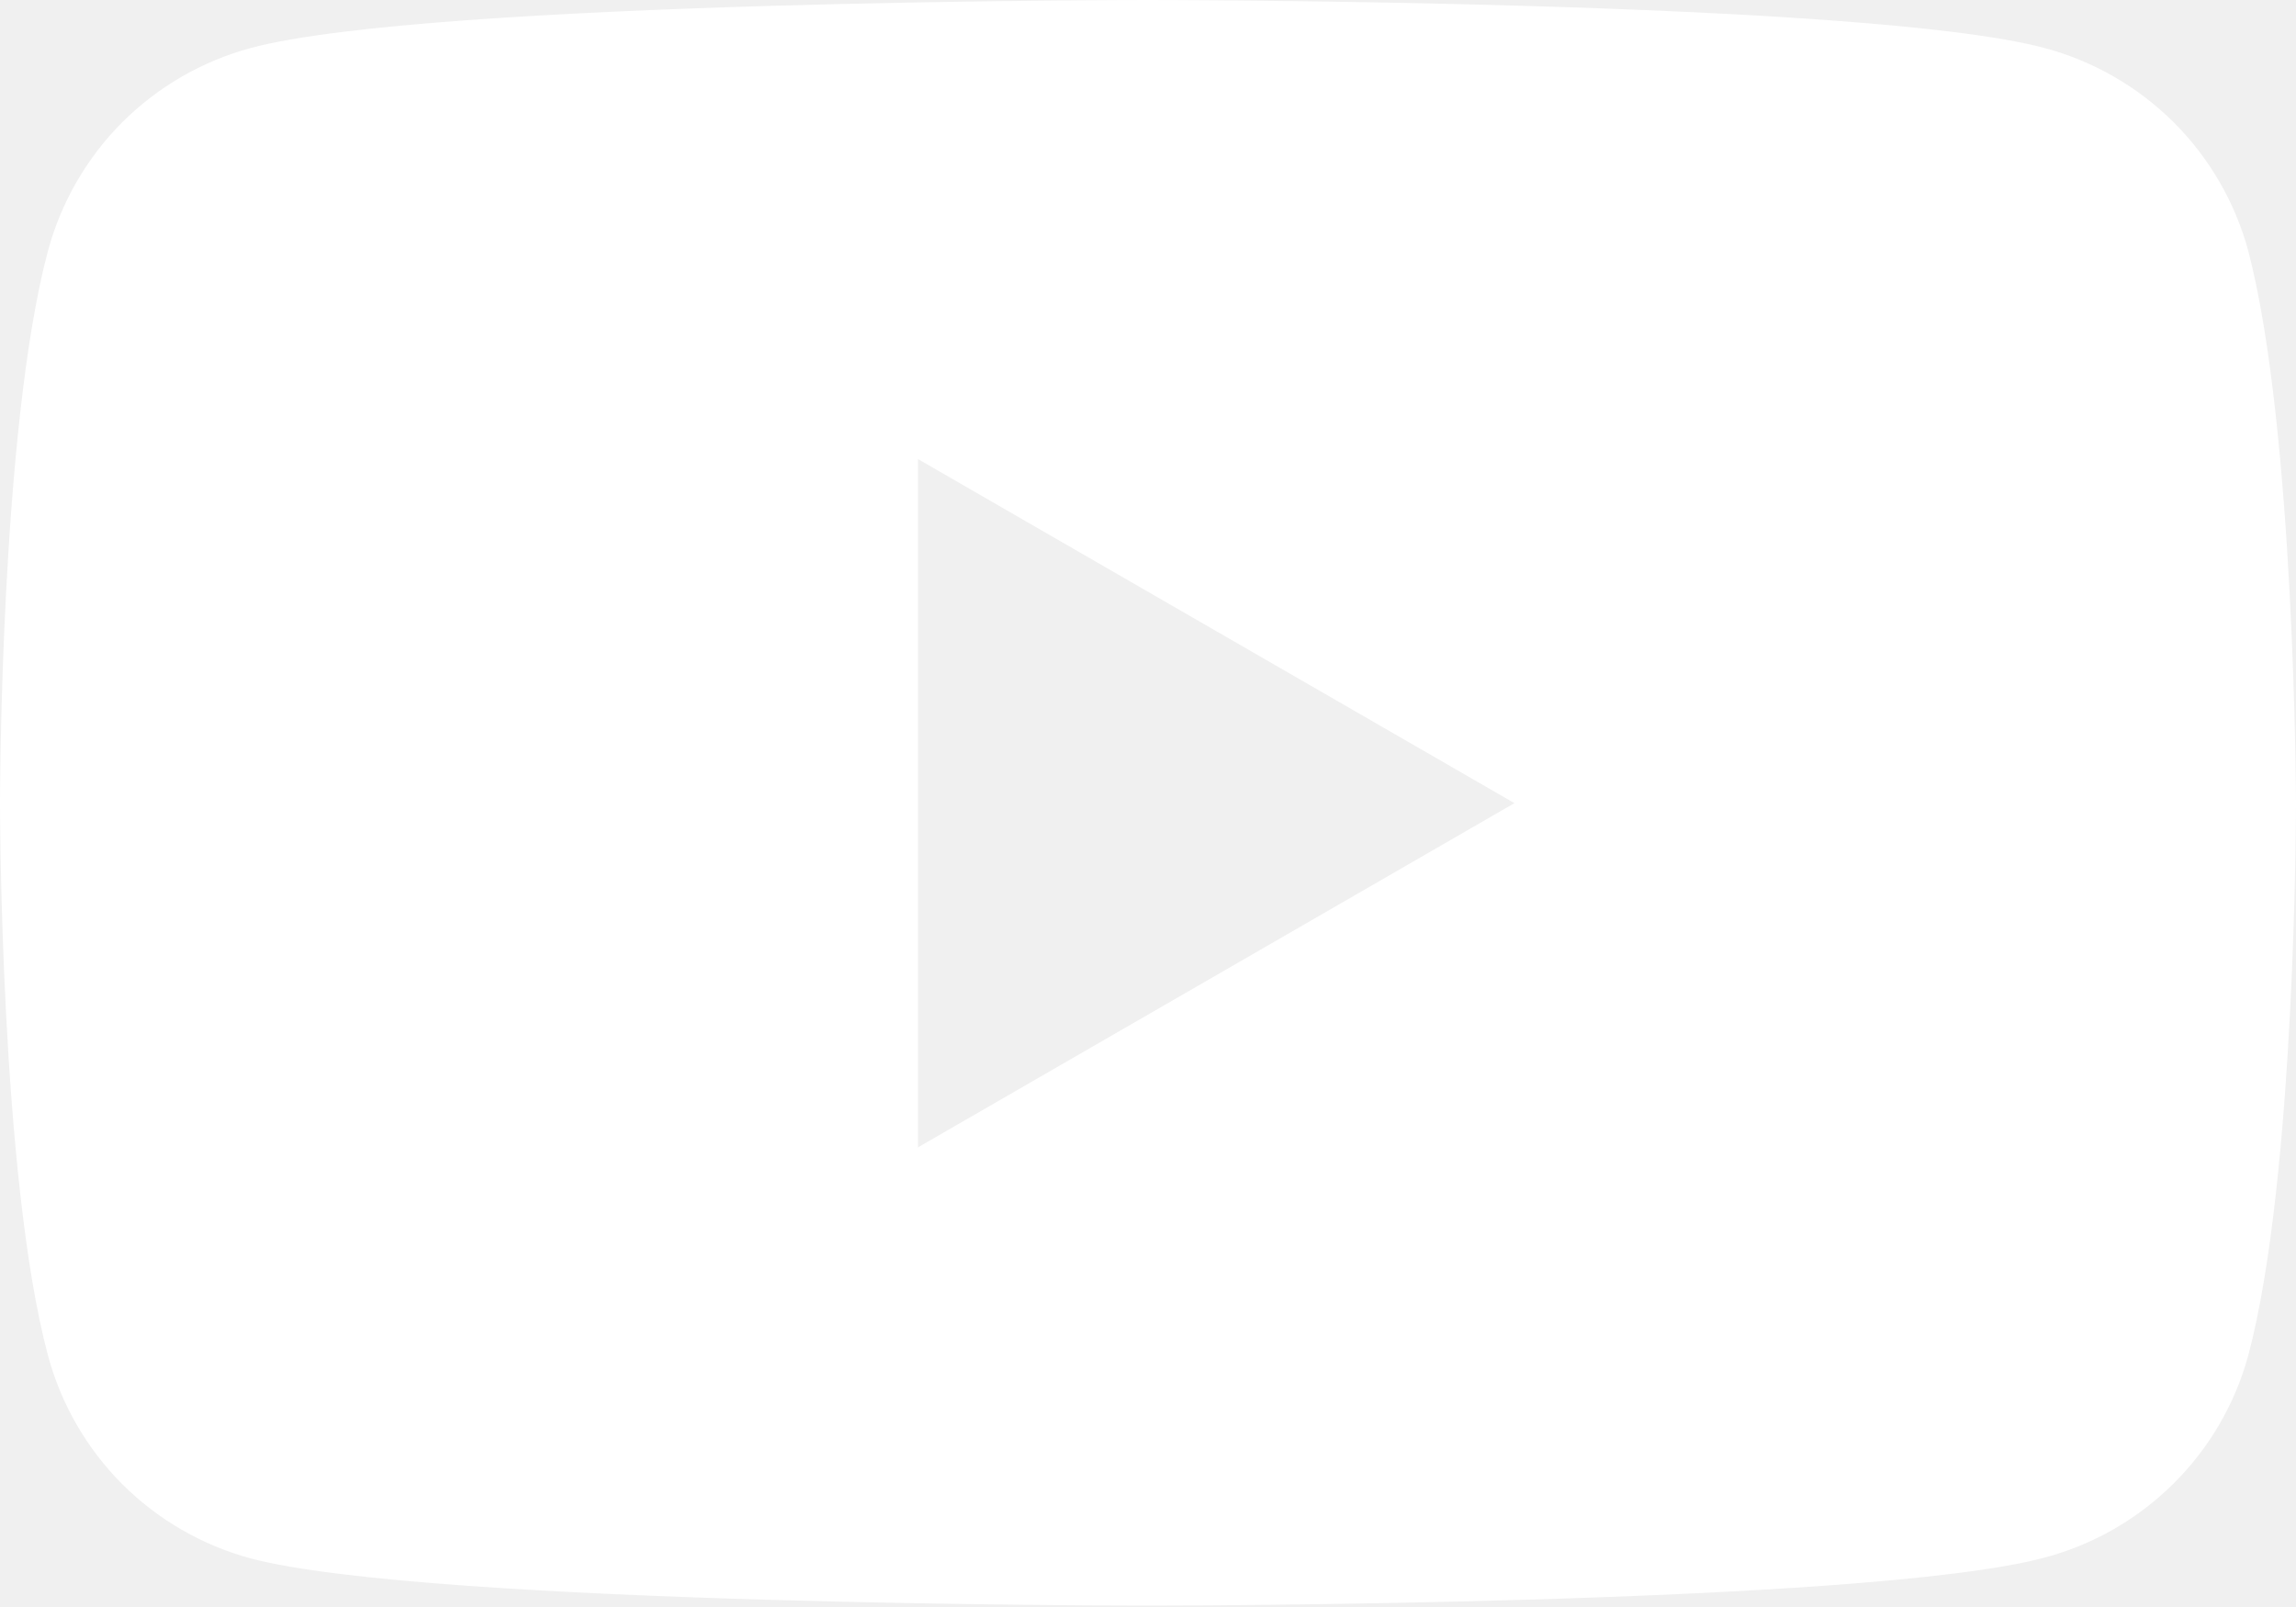
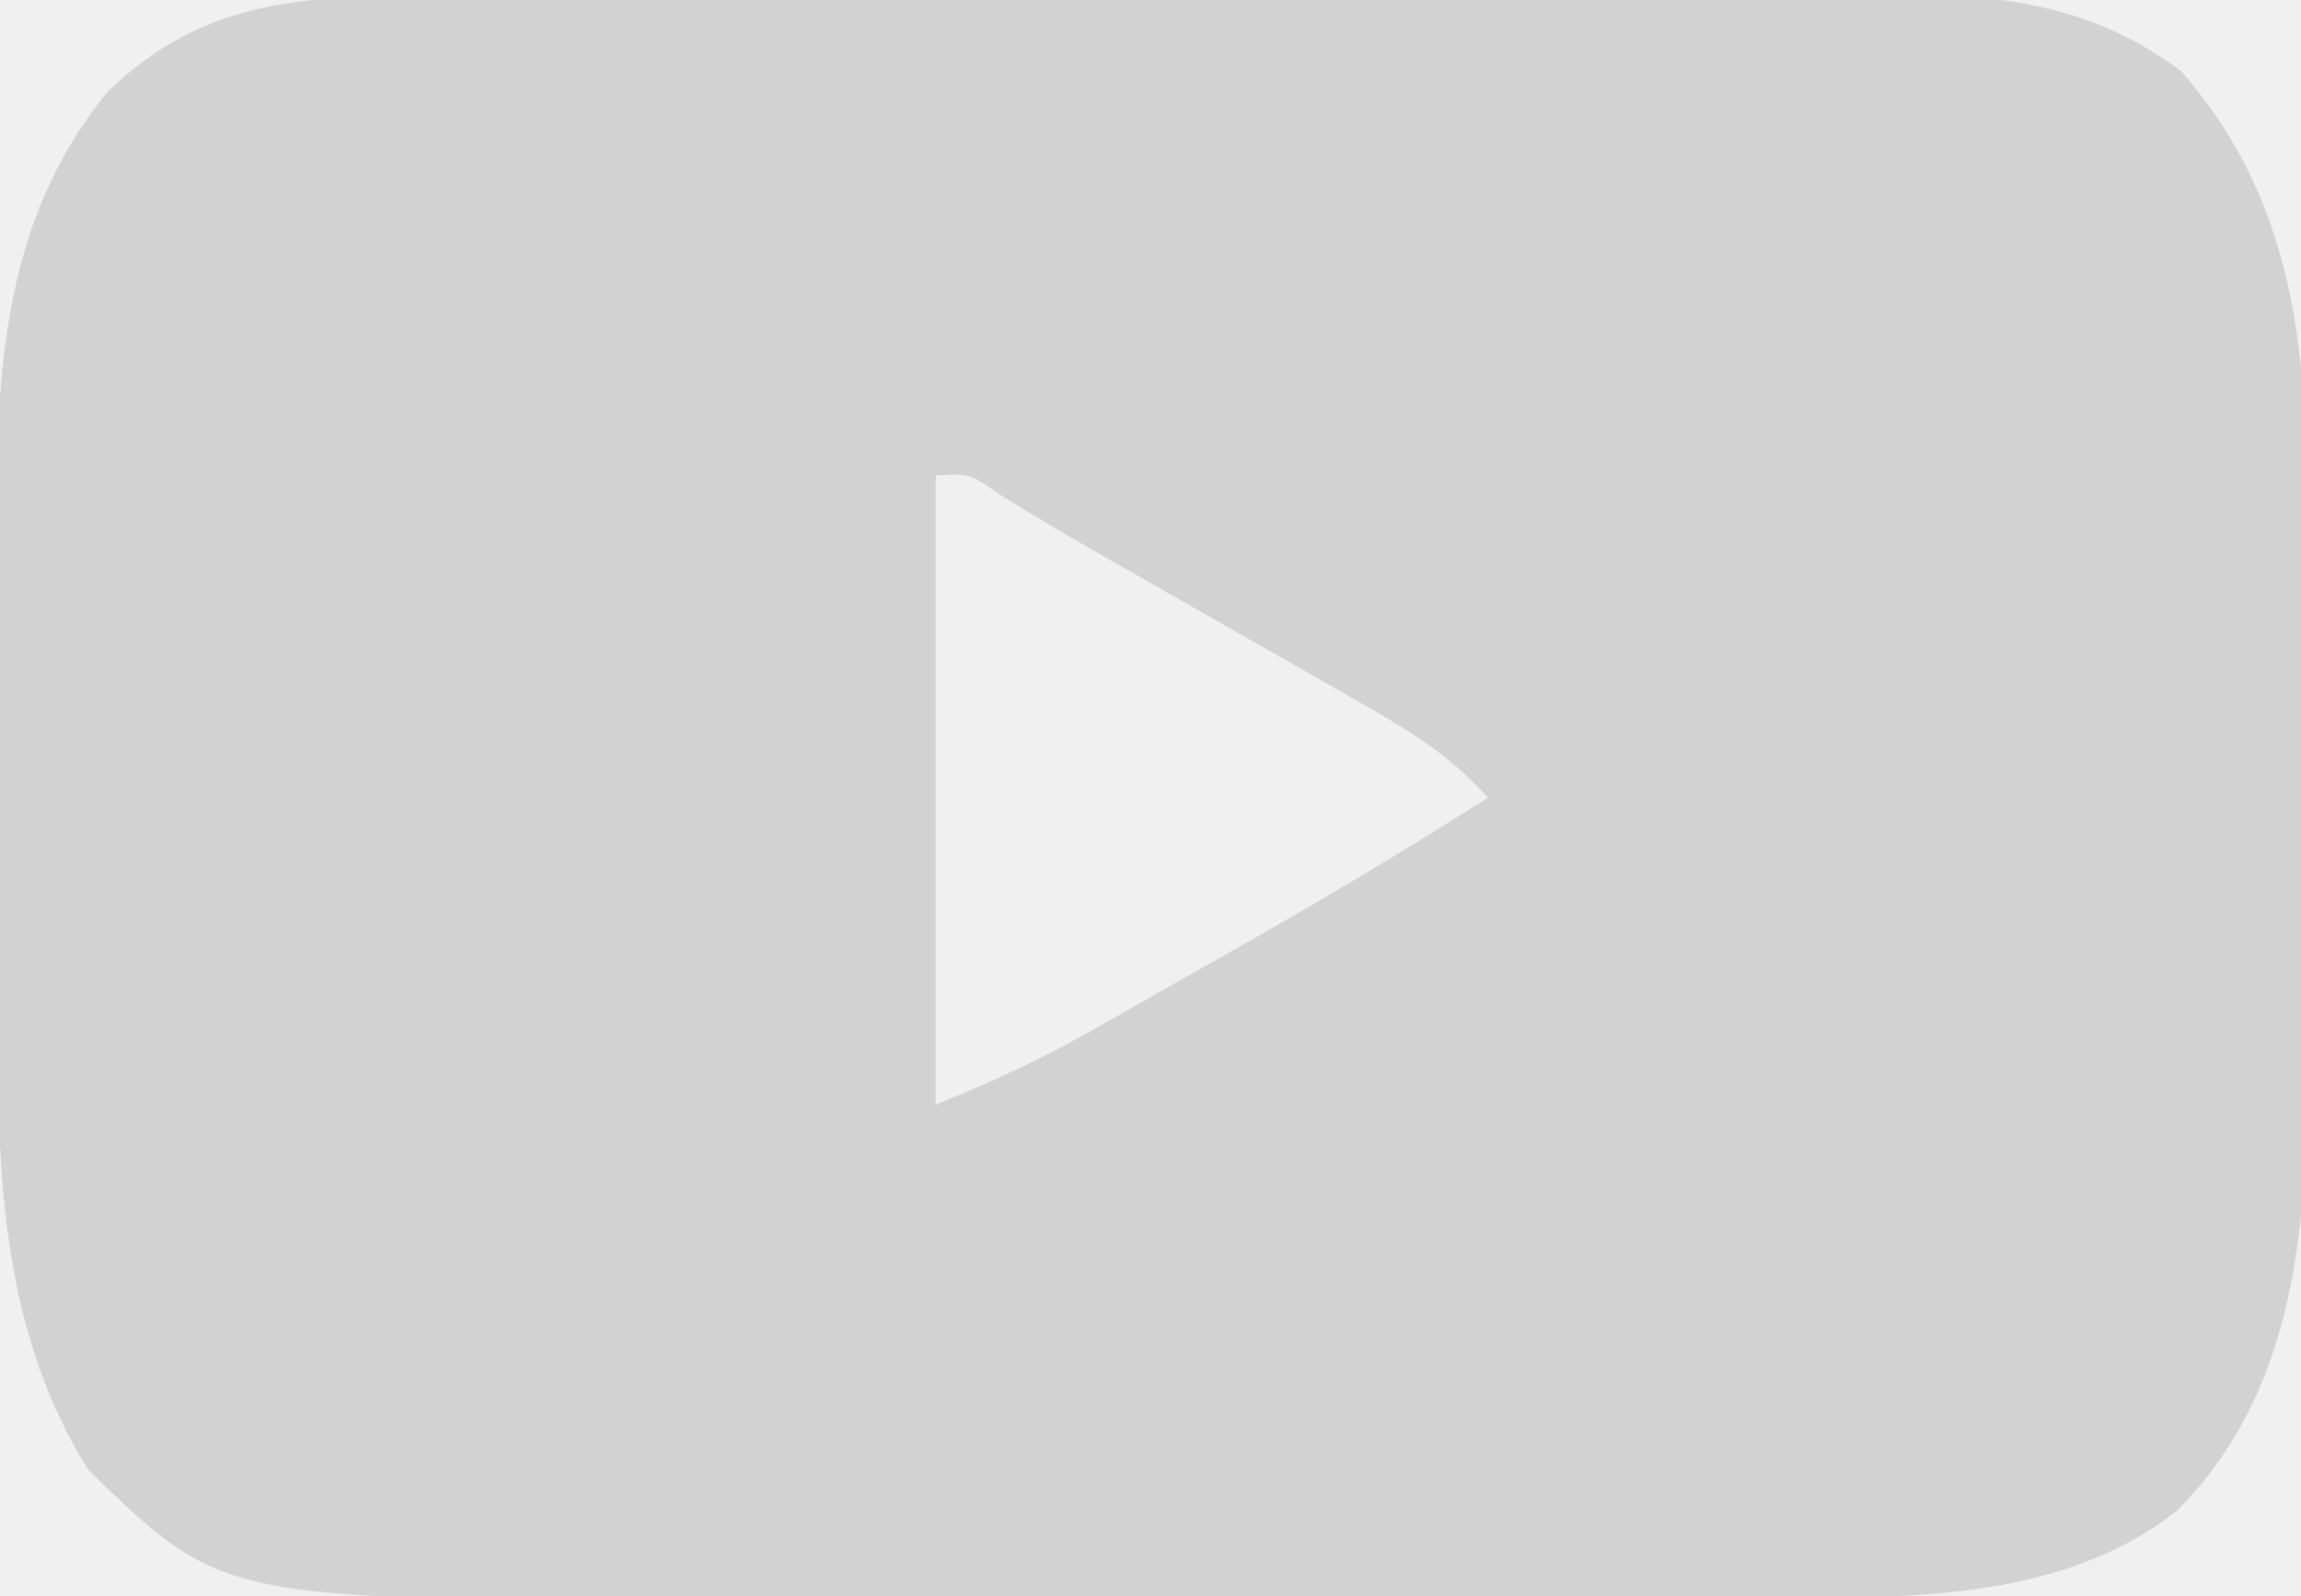
- <svg xmlns="http://www.w3.org/2000/svg" width="20" height="14" viewBox="0 0 20 14" fill="none">
-   <path d="M19.584 2.185C19.469 1.761 19.244 1.374 18.933 1.064C18.621 0.754 18.233 0.531 17.808 0.418C16.248 0 9.996 0 9.996 0C9.996 0 3.742 0 2.185 0.418C1.762 0.532 1.376 0.755 1.065 1.065C0.755 1.376 0.532 1.762 0.418 2.185C0 3.744 0 6.997 0 6.997C0 6.997 0 10.251 0.418 11.809C0.532 12.233 0.755 12.619 1.065 12.93C1.376 13.24 1.762 13.463 2.185 13.577C3.744 13.988 9.996 13.988 9.996 13.988C9.996 13.988 16.25 13.988 17.808 13.57C18.232 13.458 18.619 13.236 18.931 12.927C19.243 12.618 19.468 12.233 19.584 11.809C20 10.251 20 6.997 20 6.997C20 6.997 19.992 3.744 19.584 2.185ZM7.996 9.996V3.999L13.192 6.997L7.996 9.996Z" fill="white" />
+ <svg xmlns="http://www.w3.org/2000/svg" version="1.1" width="150" height="104">
+   <path d="M0 0 C1.1 -0.005 2.2 -0.01 3.333 -0.015 C6.963 -0.029 10.593 -0.028 14.223 -0.026 C16.751 -0.03 19.279 -0.034 21.808 -0.039 C27.105 -0.047 32.403 -0.046 37.7 -0.041 C43.809 -0.035 49.917 -0.047 56.026 -0.069 C61.92 -0.088 67.813 -0.091 73.707 -0.088 C76.207 -0.088 78.706 -0.094 81.206 -0.104 C84.705 -0.116 88.204 -0.109 91.703 -0.098 C92.731 -0.105 93.759 -0.113 94.818 -0.121 C101.697 -0.071 107.516 0.674 113.188 4.931 C120.991 13.892 121.439 24.153 121.379 35.615 C121.384 37.48 121.384 37.48 121.388 39.382 C121.39 41.997 121.385 44.611 121.372 47.226 C121.356 51.197 121.372 55.168 121.391 59.14 C121.389 61.694 121.385 64.248 121.379 66.802 C121.385 67.974 121.392 69.146 121.398 70.354 C121.311 80.712 120.535 91.035 112.93 98.72 C105.061 104.997 94.021 104.425 84.445 104.42 C83.084 104.425 83.084 104.425 81.696 104.43 C78.723 104.44 75.751 104.442 72.778 104.443 C70.692 104.446 68.606 104.449 66.52 104.453 C62.156 104.459 57.792 104.461 53.428 104.46 C47.866 104.46 42.304 104.474 36.742 104.491 C32.435 104.502 28.128 104.504 23.821 104.503 C21.772 104.505 19.723 104.509 17.674 104.517 C-14.485 104.627 -14.485 104.627 -23.269 96.087 C-28.928 86.992 -29.176 76.891 -29.187 66.482 C-29.19 65.34 -29.194 64.198 -29.197 63.022 C-29.202 60.609 -29.205 58.195 -29.204 55.782 C-29.207 52.117 -29.225 48.453 -29.244 44.788 C-29.247 42.436 -29.249 40.084 -29.25 37.732 C-29.257 36.648 -29.264 35.564 -29.271 34.448 C-29.241 24.201 -28.726 14.474 -22.019 6.275 C-15.548 -0.03 -8.546 -0.021 0 0 Z M31.981 31.275 C31.981 44.805 31.981 58.335 31.981 72.275 C35.664 70.801 38.805 69.346 42.219 67.411 C43.205 66.854 44.19 66.296 45.206 65.722 C46.225 65.141 47.244 64.56 48.293 63.962 C49.301 63.393 50.308 62.824 51.346 62.238 C56.978 59.042 62.52 55.752 67.981 52.275 C65.423 49.389 62.512 47.707 59.176 45.806 C58.035 45.152 56.895 44.499 55.719 43.825 C54.515 43.142 53.31 42.458 52.106 41.775 C50.909 41.092 49.712 40.408 48.516 39.724 C46.308 38.462 44.099 37.202 41.888 35.945 C39.981 34.849 38.093 33.721 36.227 32.558 C34.123 31.109 34.123 31.109 31.981 31.275 Z " fill="#D2D2D3" transform="translate(29.01904,-0.2746582)" />
</svg>
